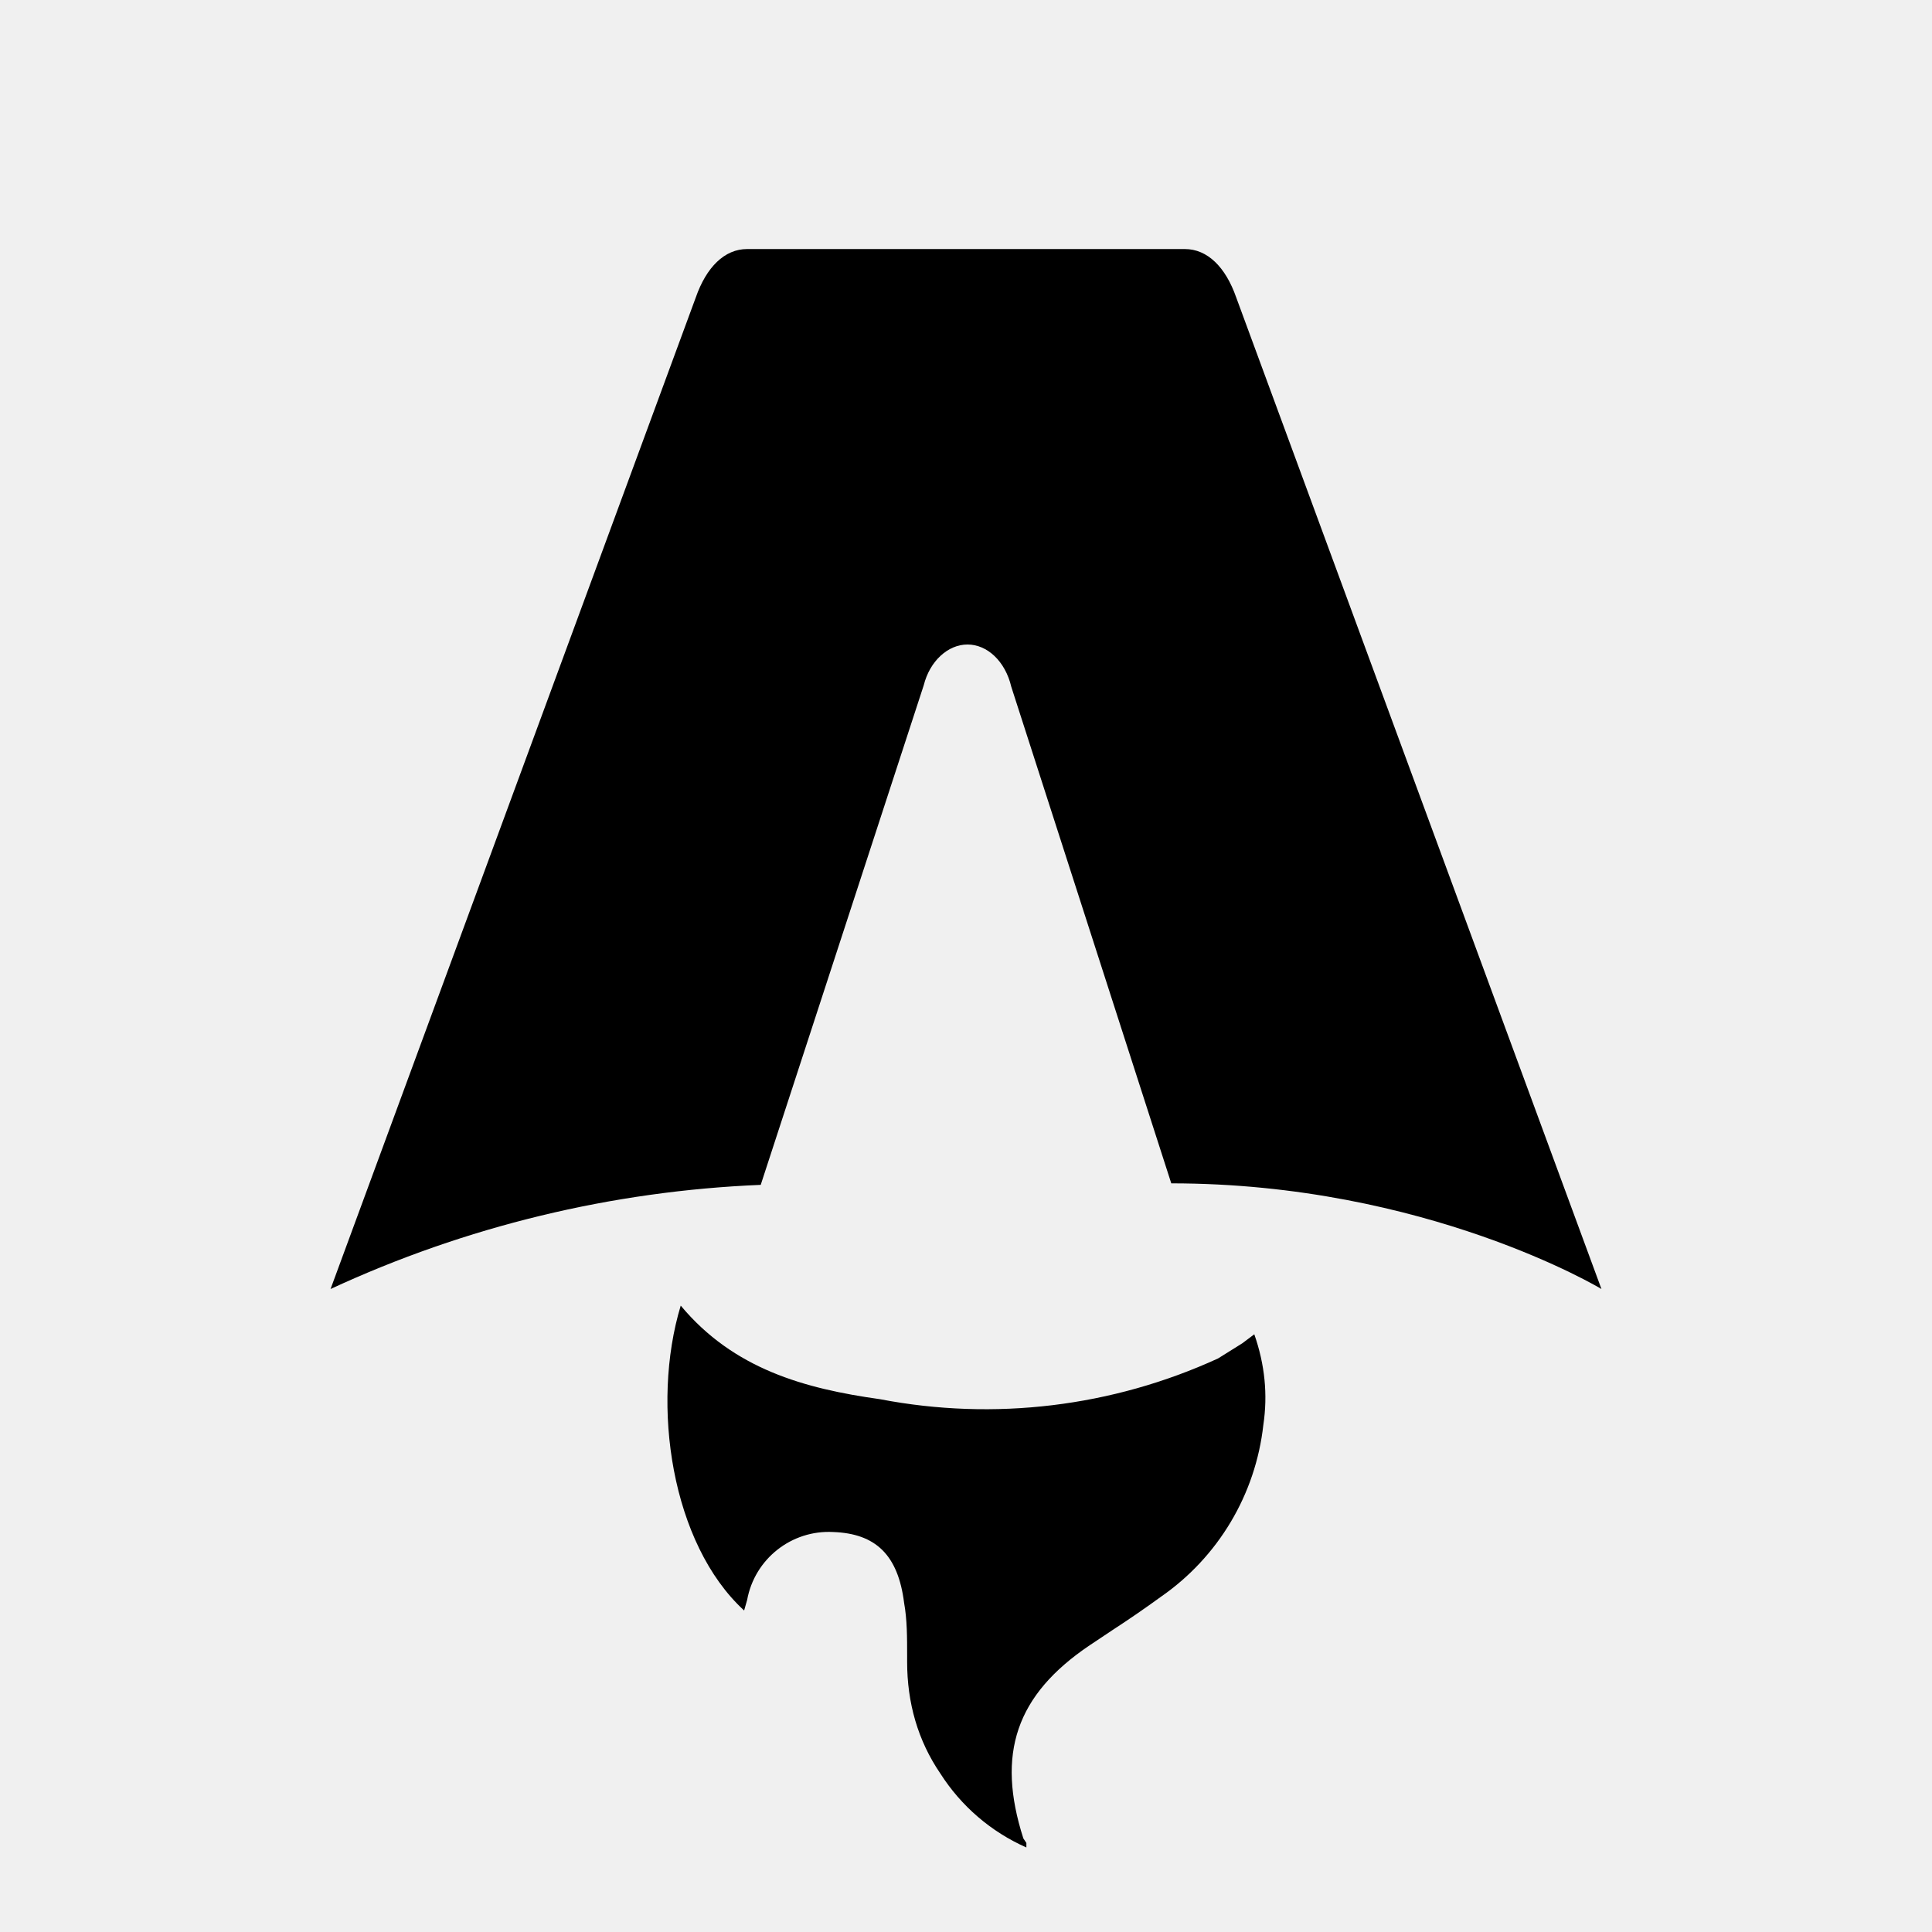
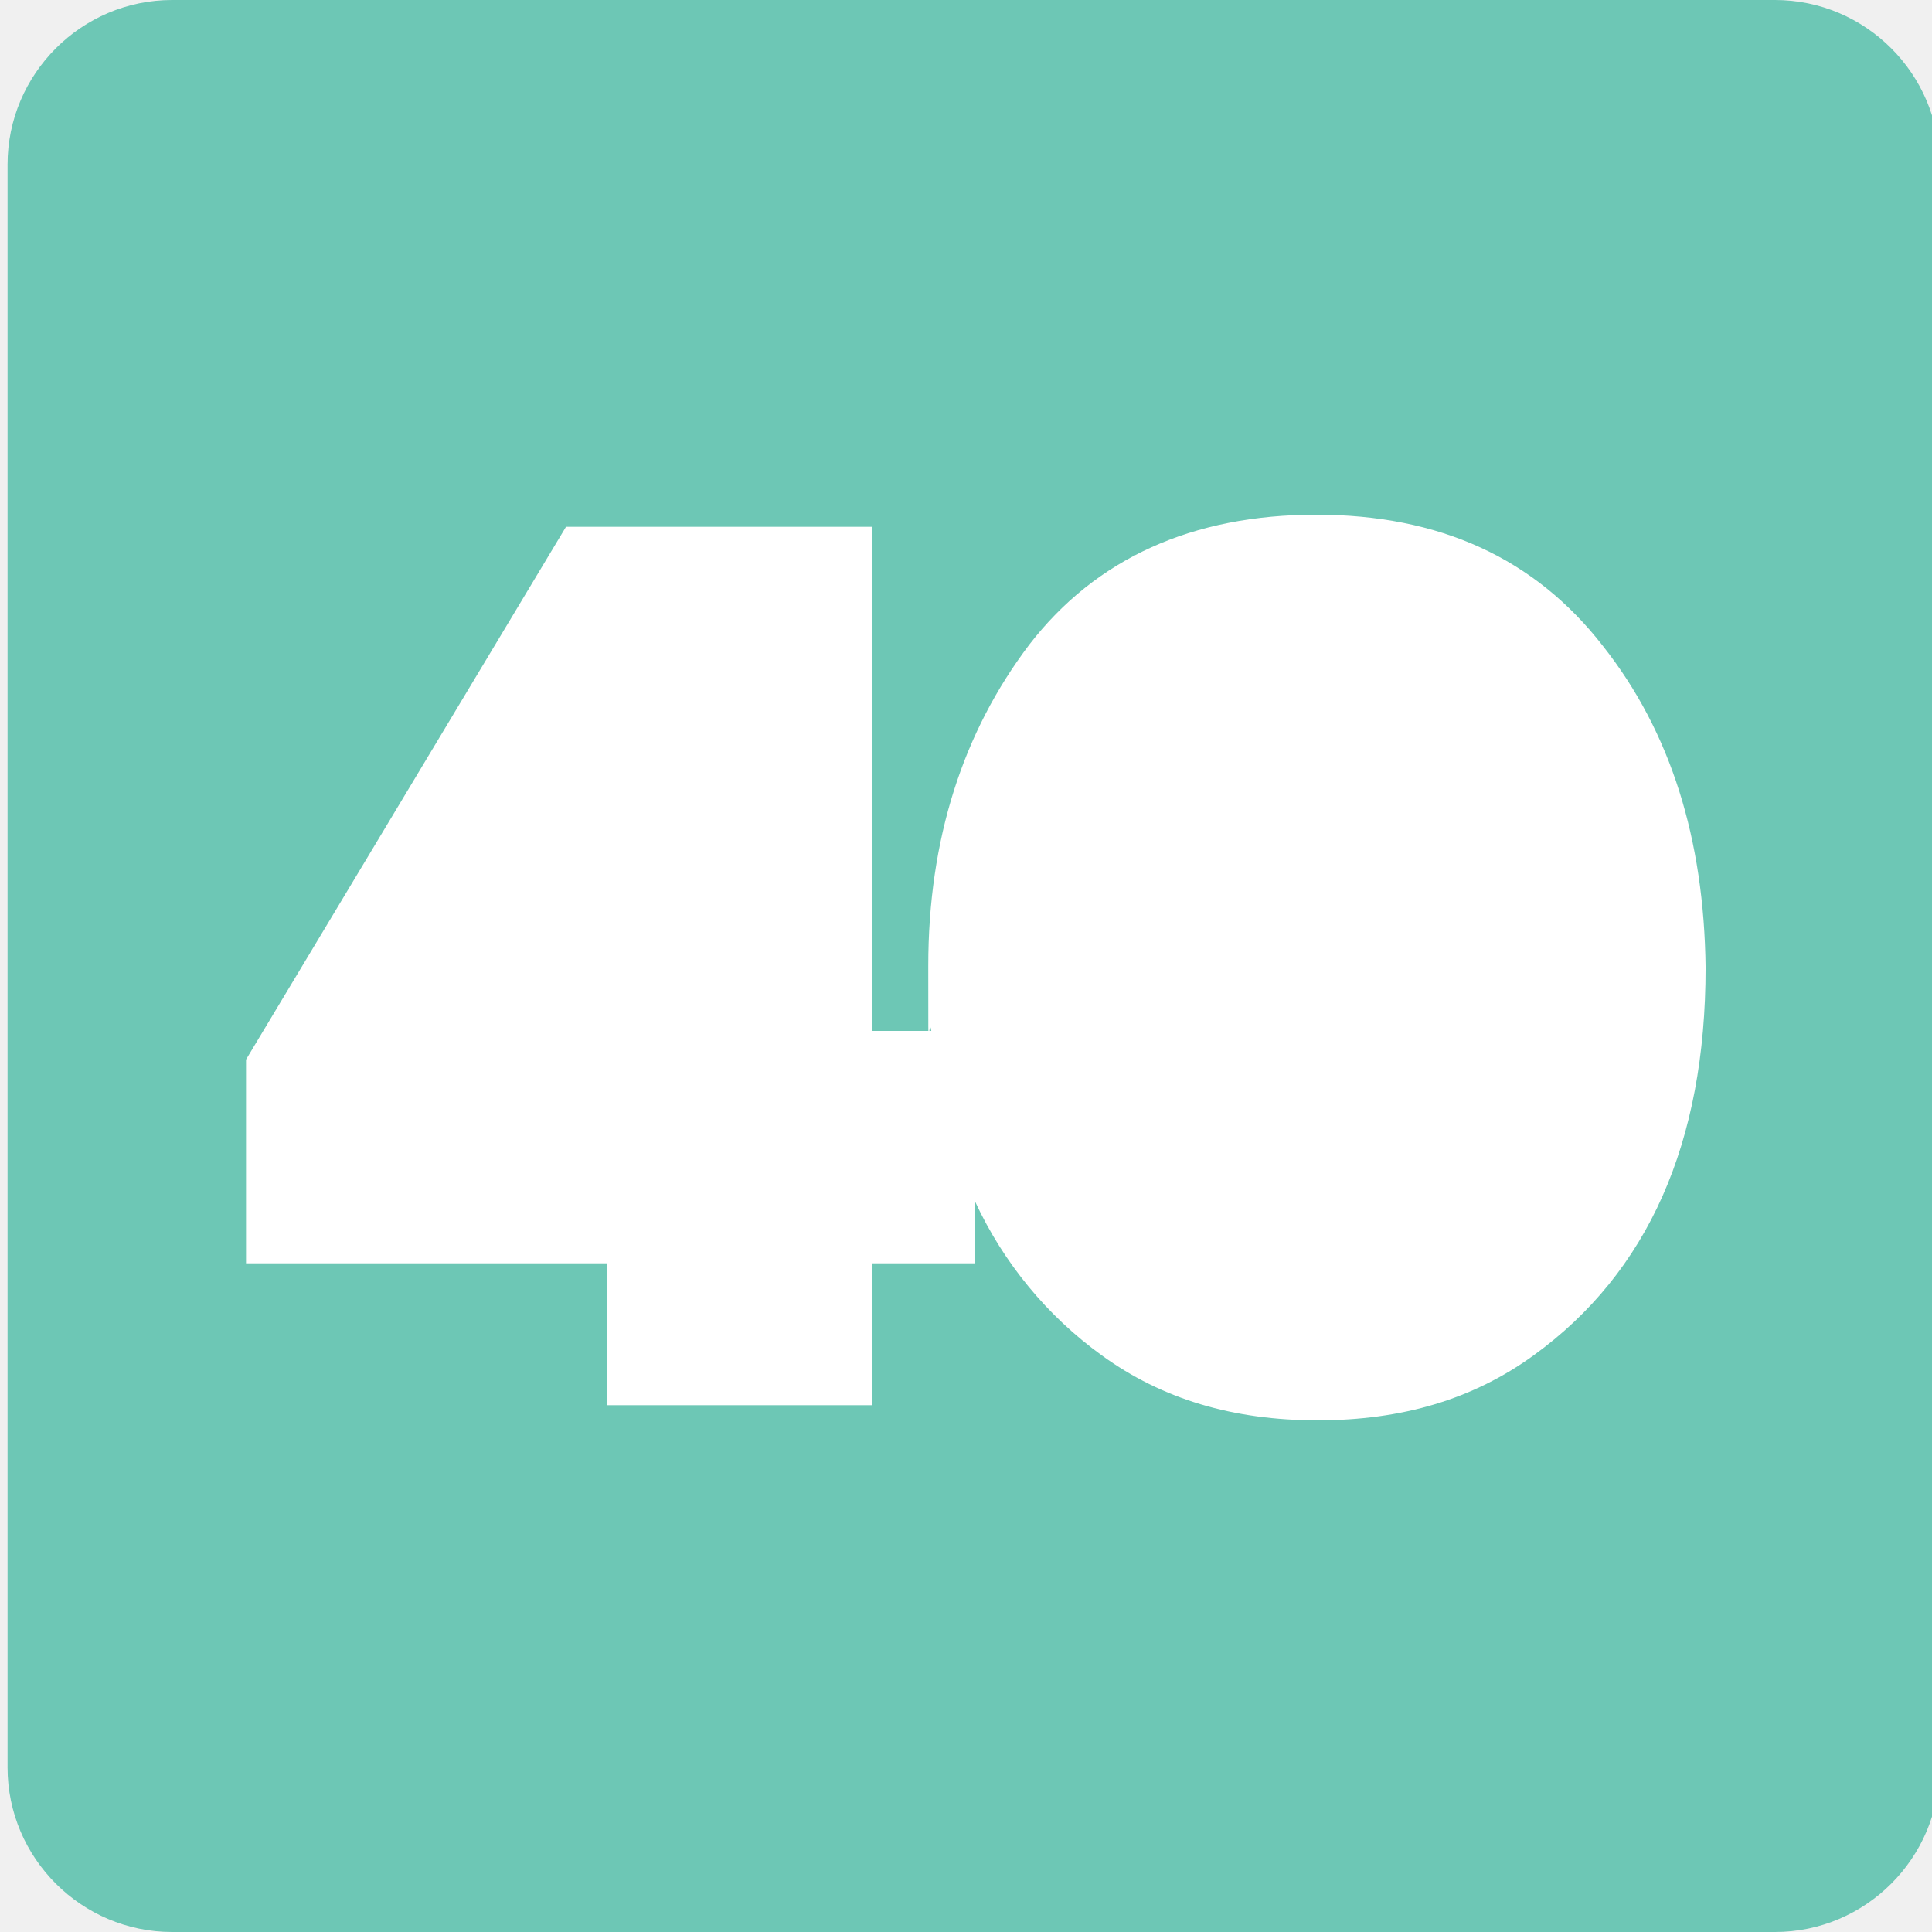
- <svg xmlns="http://www.w3.org/2000/svg" fill="none" viewBox="0 0 128 128">
-   <path d="M50.4 78.5a75.1 75.1 0 0 0-28.5 6.9l24.2-65.7c.7-2 1.9-3.2 3.4-3.2h29c1.5 0 2.7 1.2 3.4 3.2l24.2 65.7s-11.6-7-28.5-7L67 45.5c-.4-1.7-1.6-2.8-2.9-2.8-1.3 0-2.5 1.1-2.9 2.7L50.4 78.5Zm-1.1 28.2Zm-4.2-20.2c-2 6.6-.6 15.8 4.2 20.2a17.5 17.5 0 0 1 .2-.7 5.5 5.5 0 0 1 5.7-4.5c2.8.1 4.3 1.5 4.7 4.7.2 1.1.2 2.3.2 3.5v.4c0 2.7.7 5.2 2.2 7.4a13 13 0 0 0 5.7 4.9v-.3l-.2-.3c-1.8-5.6-.5-9.5 4.4-12.8l1.5-1a73 73 0 0 0 3.2-2.2 16 16 0 0 0 6.8-11.4c.3-2 .1-4-.6-6l-.8.6-1.6 1a37 37 0 0 1-22.4 2.7c-5-.7-9.7-2-13.2-6.2Z" />
-   <style>
-         path { fill: #000; }
-         @media (prefers-color-scheme: dark) {
-             path { fill: #FFF; }
-         }
-     </style>
+ <svg xmlns="http://www.w3.org/2000/svg" id="favicon_svg" data-name="Layer 1" version="1.1" viewBox="0 0 128 128">
+   <path class="green" fill="#6dc7b5" d="M117.6,128H11.4c-6,0-10.9-4.9-10.9-10.9V10.9C.5,4.9,5.4,0,11.4,0h106.2c6,0,10.9,4.9,10.9,10.9v106.2c0,6-4.9,10.9-10.9,10.9Z" />
+   <path class="white" fill="#fff" d="M106.2,42.8c-4.5-5.8-10.8-8.7-19-8.7s-14.6,2.9-19,8.6c-4.4,5.8-6.7,12.9-6.7,21.3s0,2.9.2,4.3h-3.9v-33.4h-20.3l-21.2,35.3v13.5h23.9v9.4h17.6v-9.4h6.8v-4.1c1.9,4.1,4.8,7.6,8.4,10.2,4,2.9,8.7,4.3,14.3,4.3s10.3-1.4,14.3-4.3c7.6-5.5,11.4-14.1,11.4-25.7-.1-8.5-2.3-15.6-6.8-21.3Z" />
</svg>
